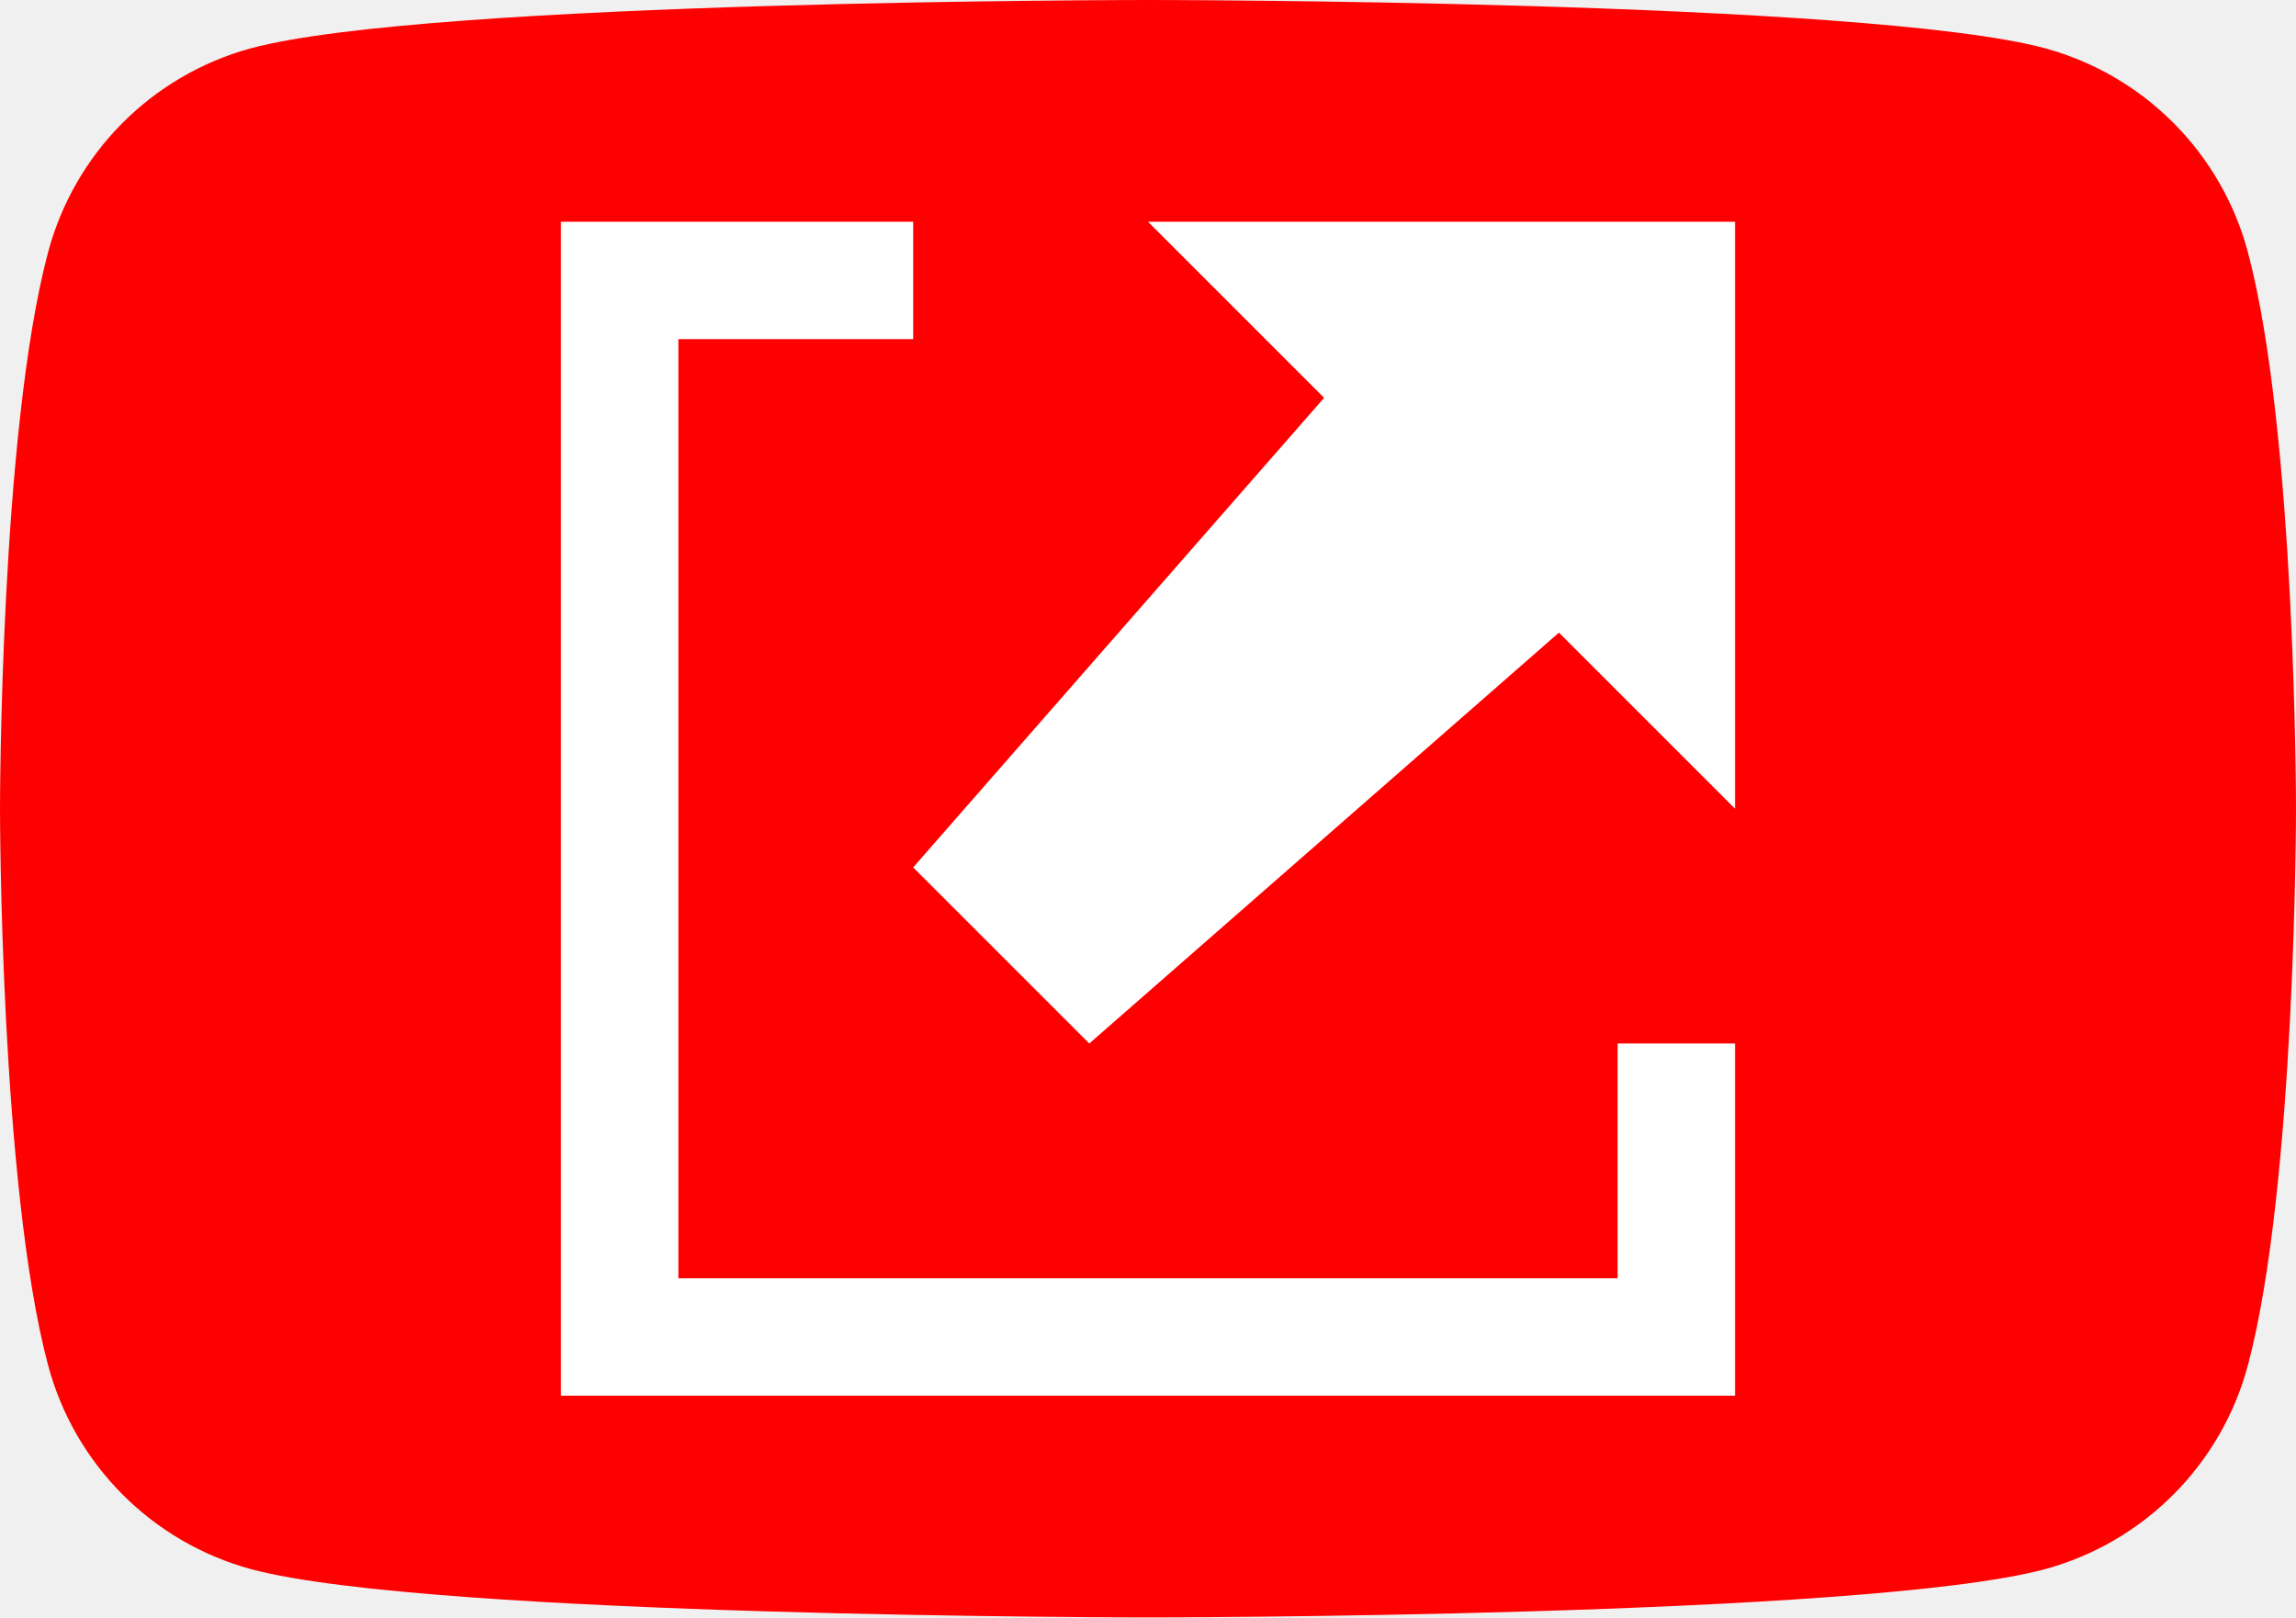
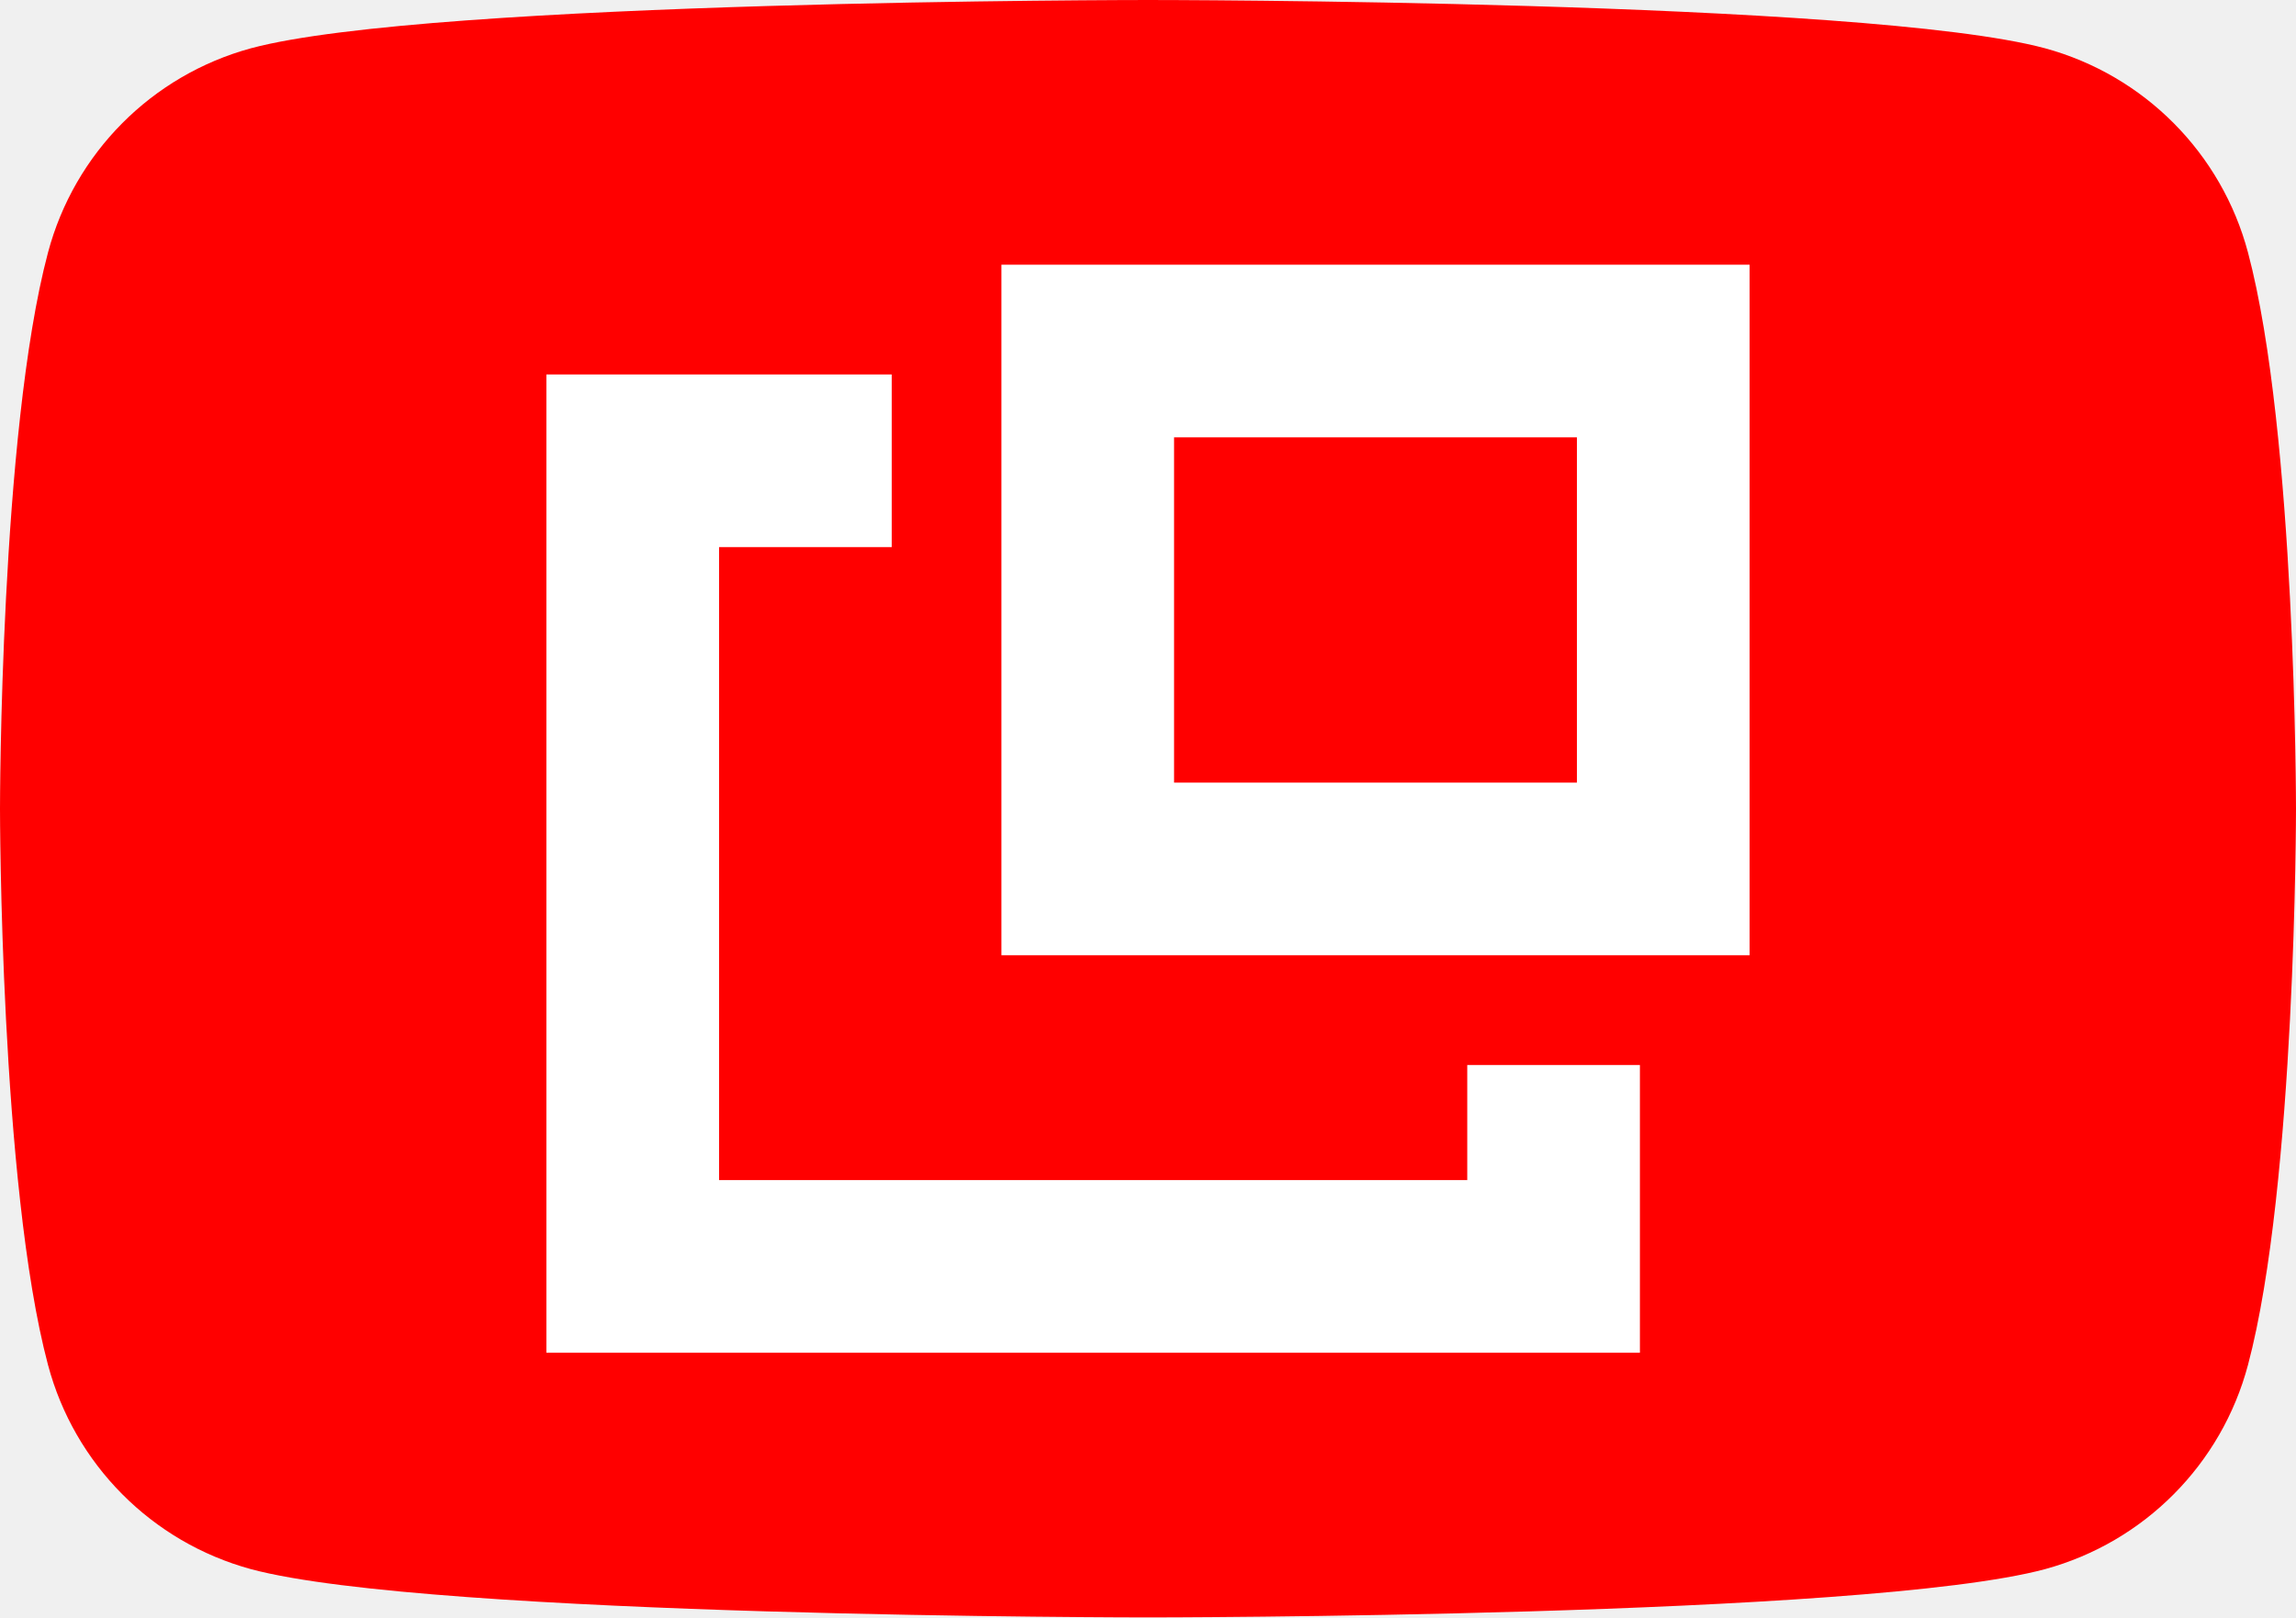
- <svg xmlns="http://www.w3.org/2000/svg" viewBox="0 0 176 124">
-   <g>
-     <path d="M172.32,19.36A22.12,22.12,0,0,0,156.76,3.7C143,0,88,0,88,0S33,0,19.24,3.7A22.12,22.12,0,0,0,3.68,19.36C0,33.18,0,62,0,62s0,28.82,3.68,42.64A22.12,22.12,0,0,0,19.24,120.3C33,124,88,124,88,124s55,0,68.76-3.7a22.12,22.12,0,0,0,15.56-15.66C176,90.82,176,62,176,62S176,33.18,172.32,19.36Z" style="fill: #f00" />
-     <g>
-       <path d="M43,17v90h90V80h-9V98H52V26H70V17Z" style="fill: #fff" />
-       <path d="M133,17H88l13.5,13.5L70,66.5,83.5,80l36-31.5L133,62Z" style="fill: #fff" />
+ <svg xmlns="http://www.w3.org/2000/svg" viewBox="0 0 176 124" version="1.1" id="svg7">
+   <defs id="defs11" />
+   <g id="logo">
+     <path d="M172.32,19.36A22.12,22.12,0,0,0,156.76,3.7C143,0,88,0,88,0S33,0,19.24,3.7A22.12,22.12,0,0,0,3.68,19.36C0,33.18,0,62,0,62s0,28.82,3.68,42.64A22.12,22.12,0,0,0,19.24,120.3C33,124,88,124,88,124s55,0,68.76-3.7a22.12,22.12,0,0,0,15.56-15.66C176,90.82,176,62,176,62S176,33.18,172.32,19.36Z" style="fill: #f00" id="YouTube" />
+     <g id="icon-group" transform="matrix(4.411765,0,0,4.411765,-127.0559,-242.2718)" style="stroke:#ffffff">
+       <path style="fill:#ffffff;fill-opacity:1;stroke:#ffffff;stroke-width:1px;stroke-linecap:butt;stroke-linejoin:miter;stroke-opacity:1" d="m 38.793,61.922 v 16 h 18 v -4 h -2 v 2 h -14 v -12 h 3 v -2 z" id="icon-video-player" />
+       <path id="icon-popout-player" d="m 46.699,60.015 v 11 h 12 v -11 z m 2,2 h 8 v 7 h -8 z" style="fill:#ffffff;stroke:#ffffff" />
    </g>
  </g>
</svg>
